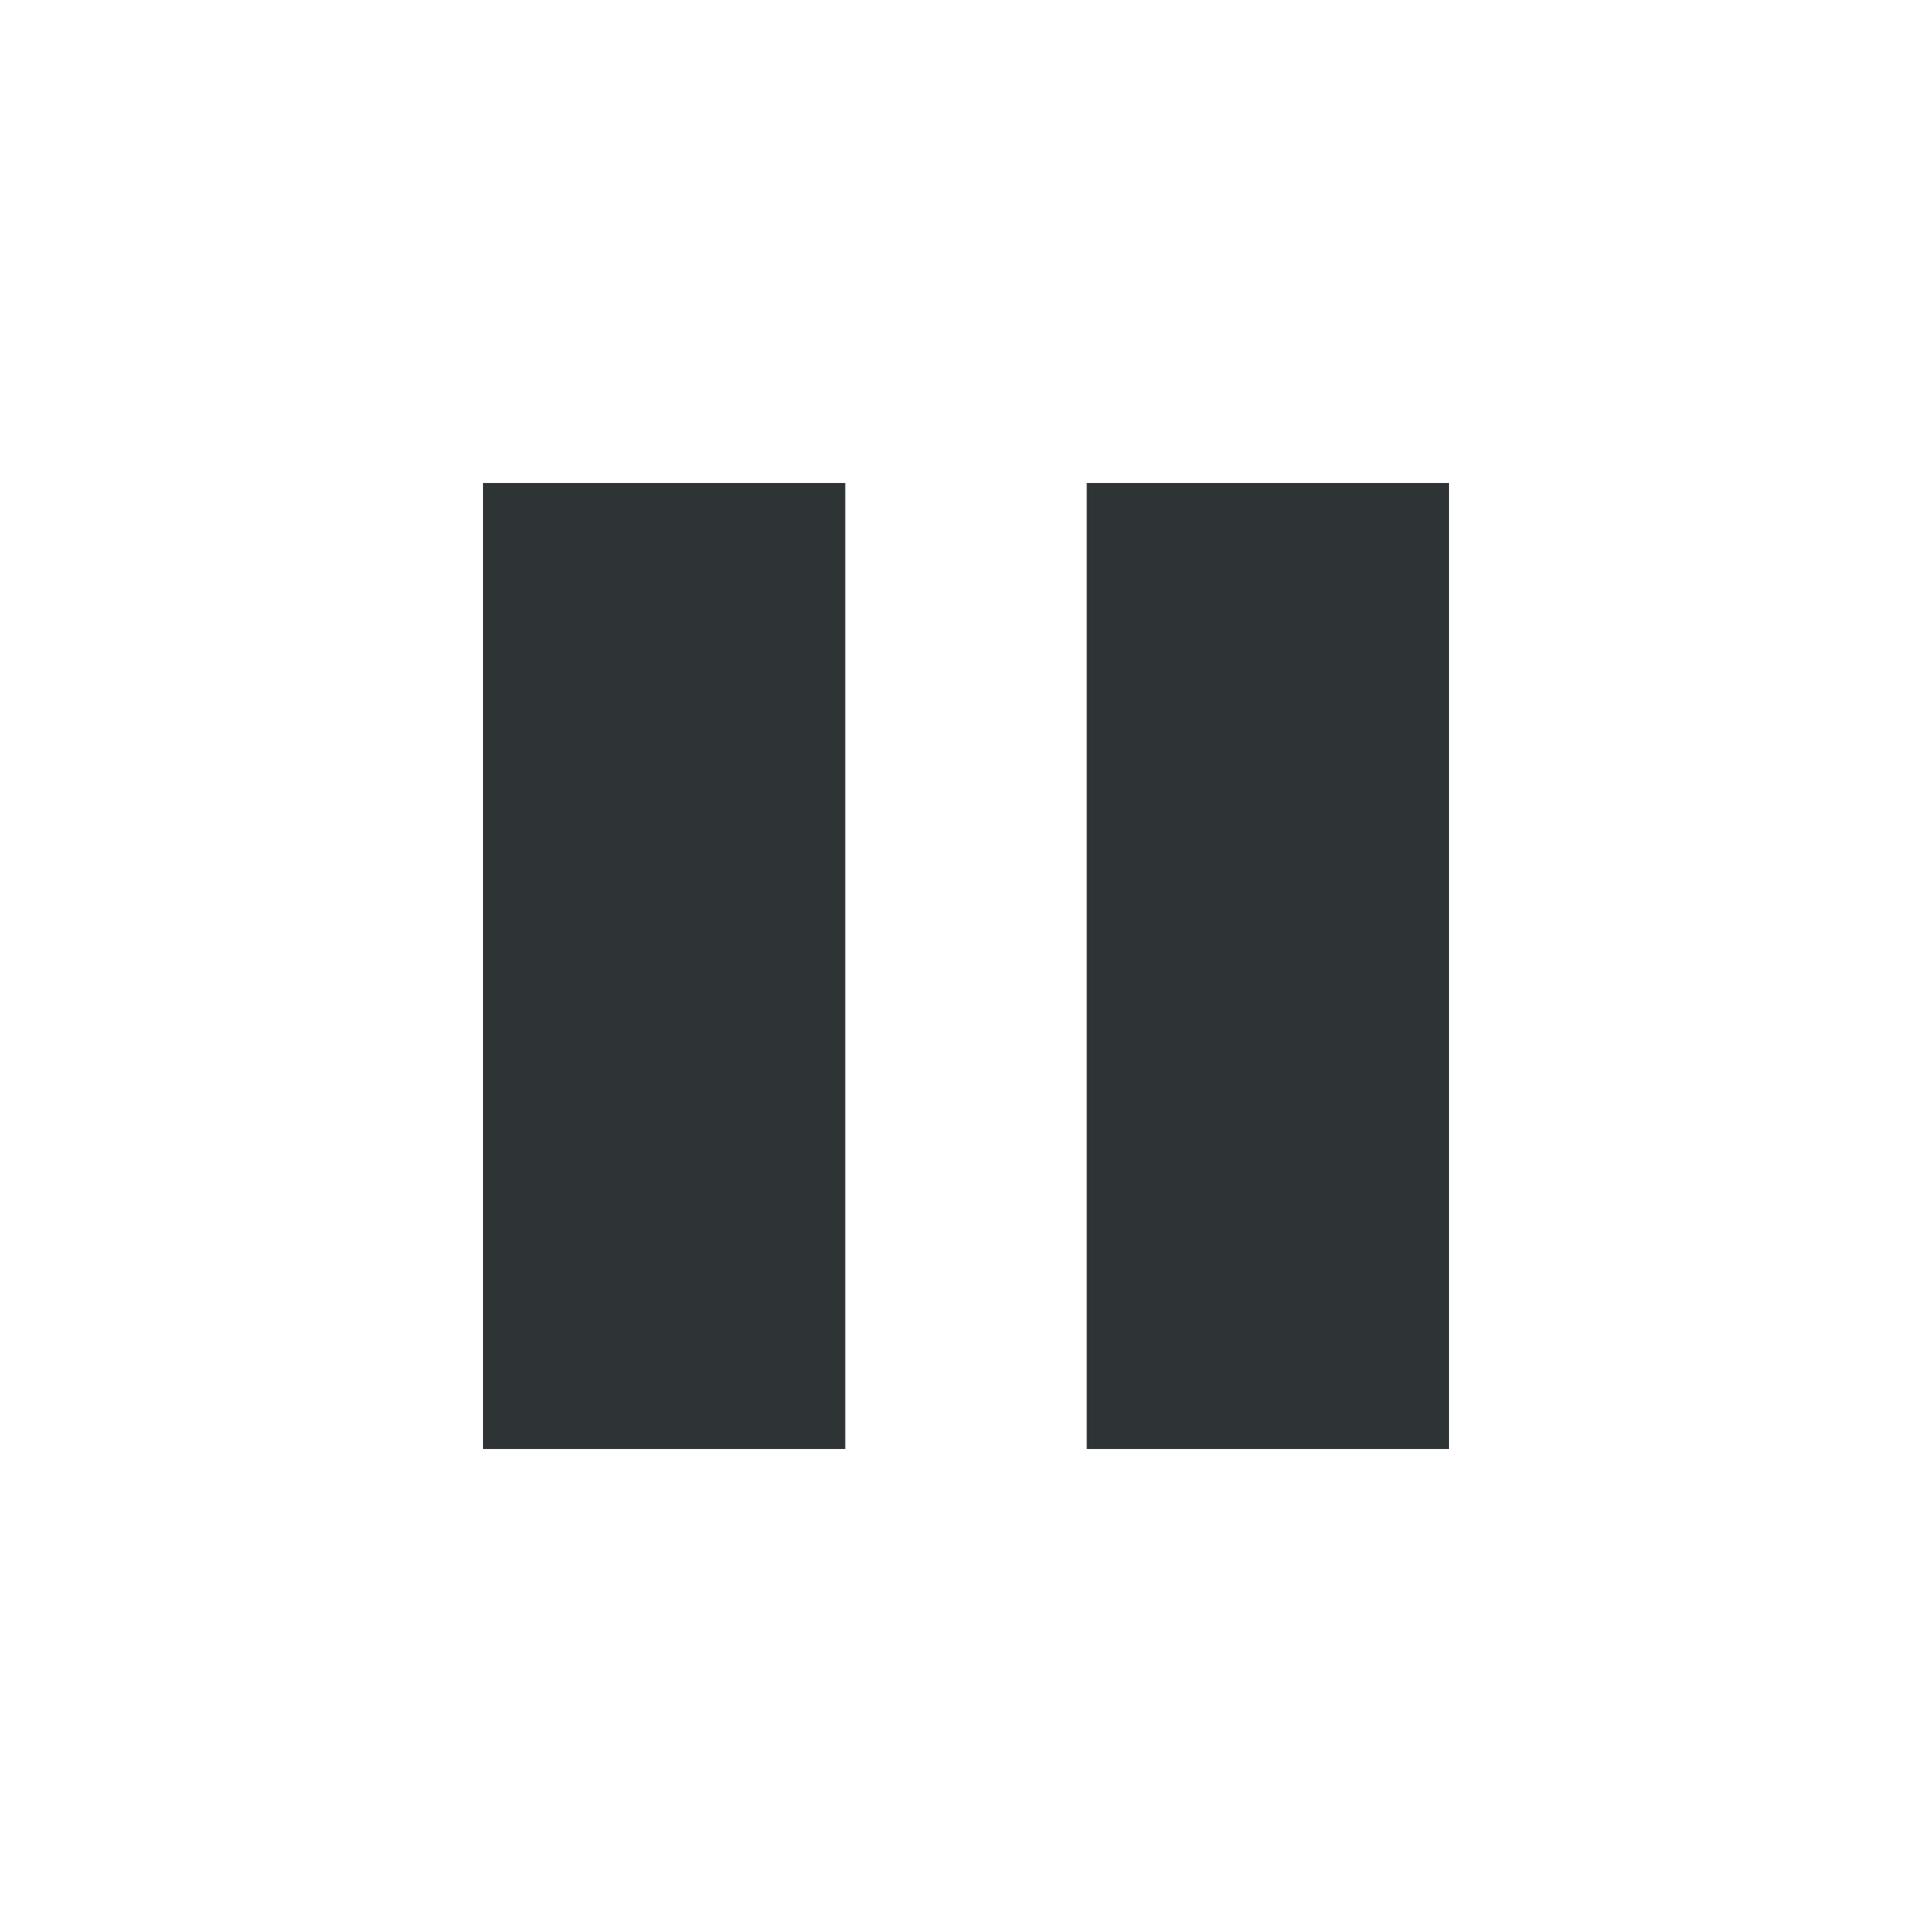
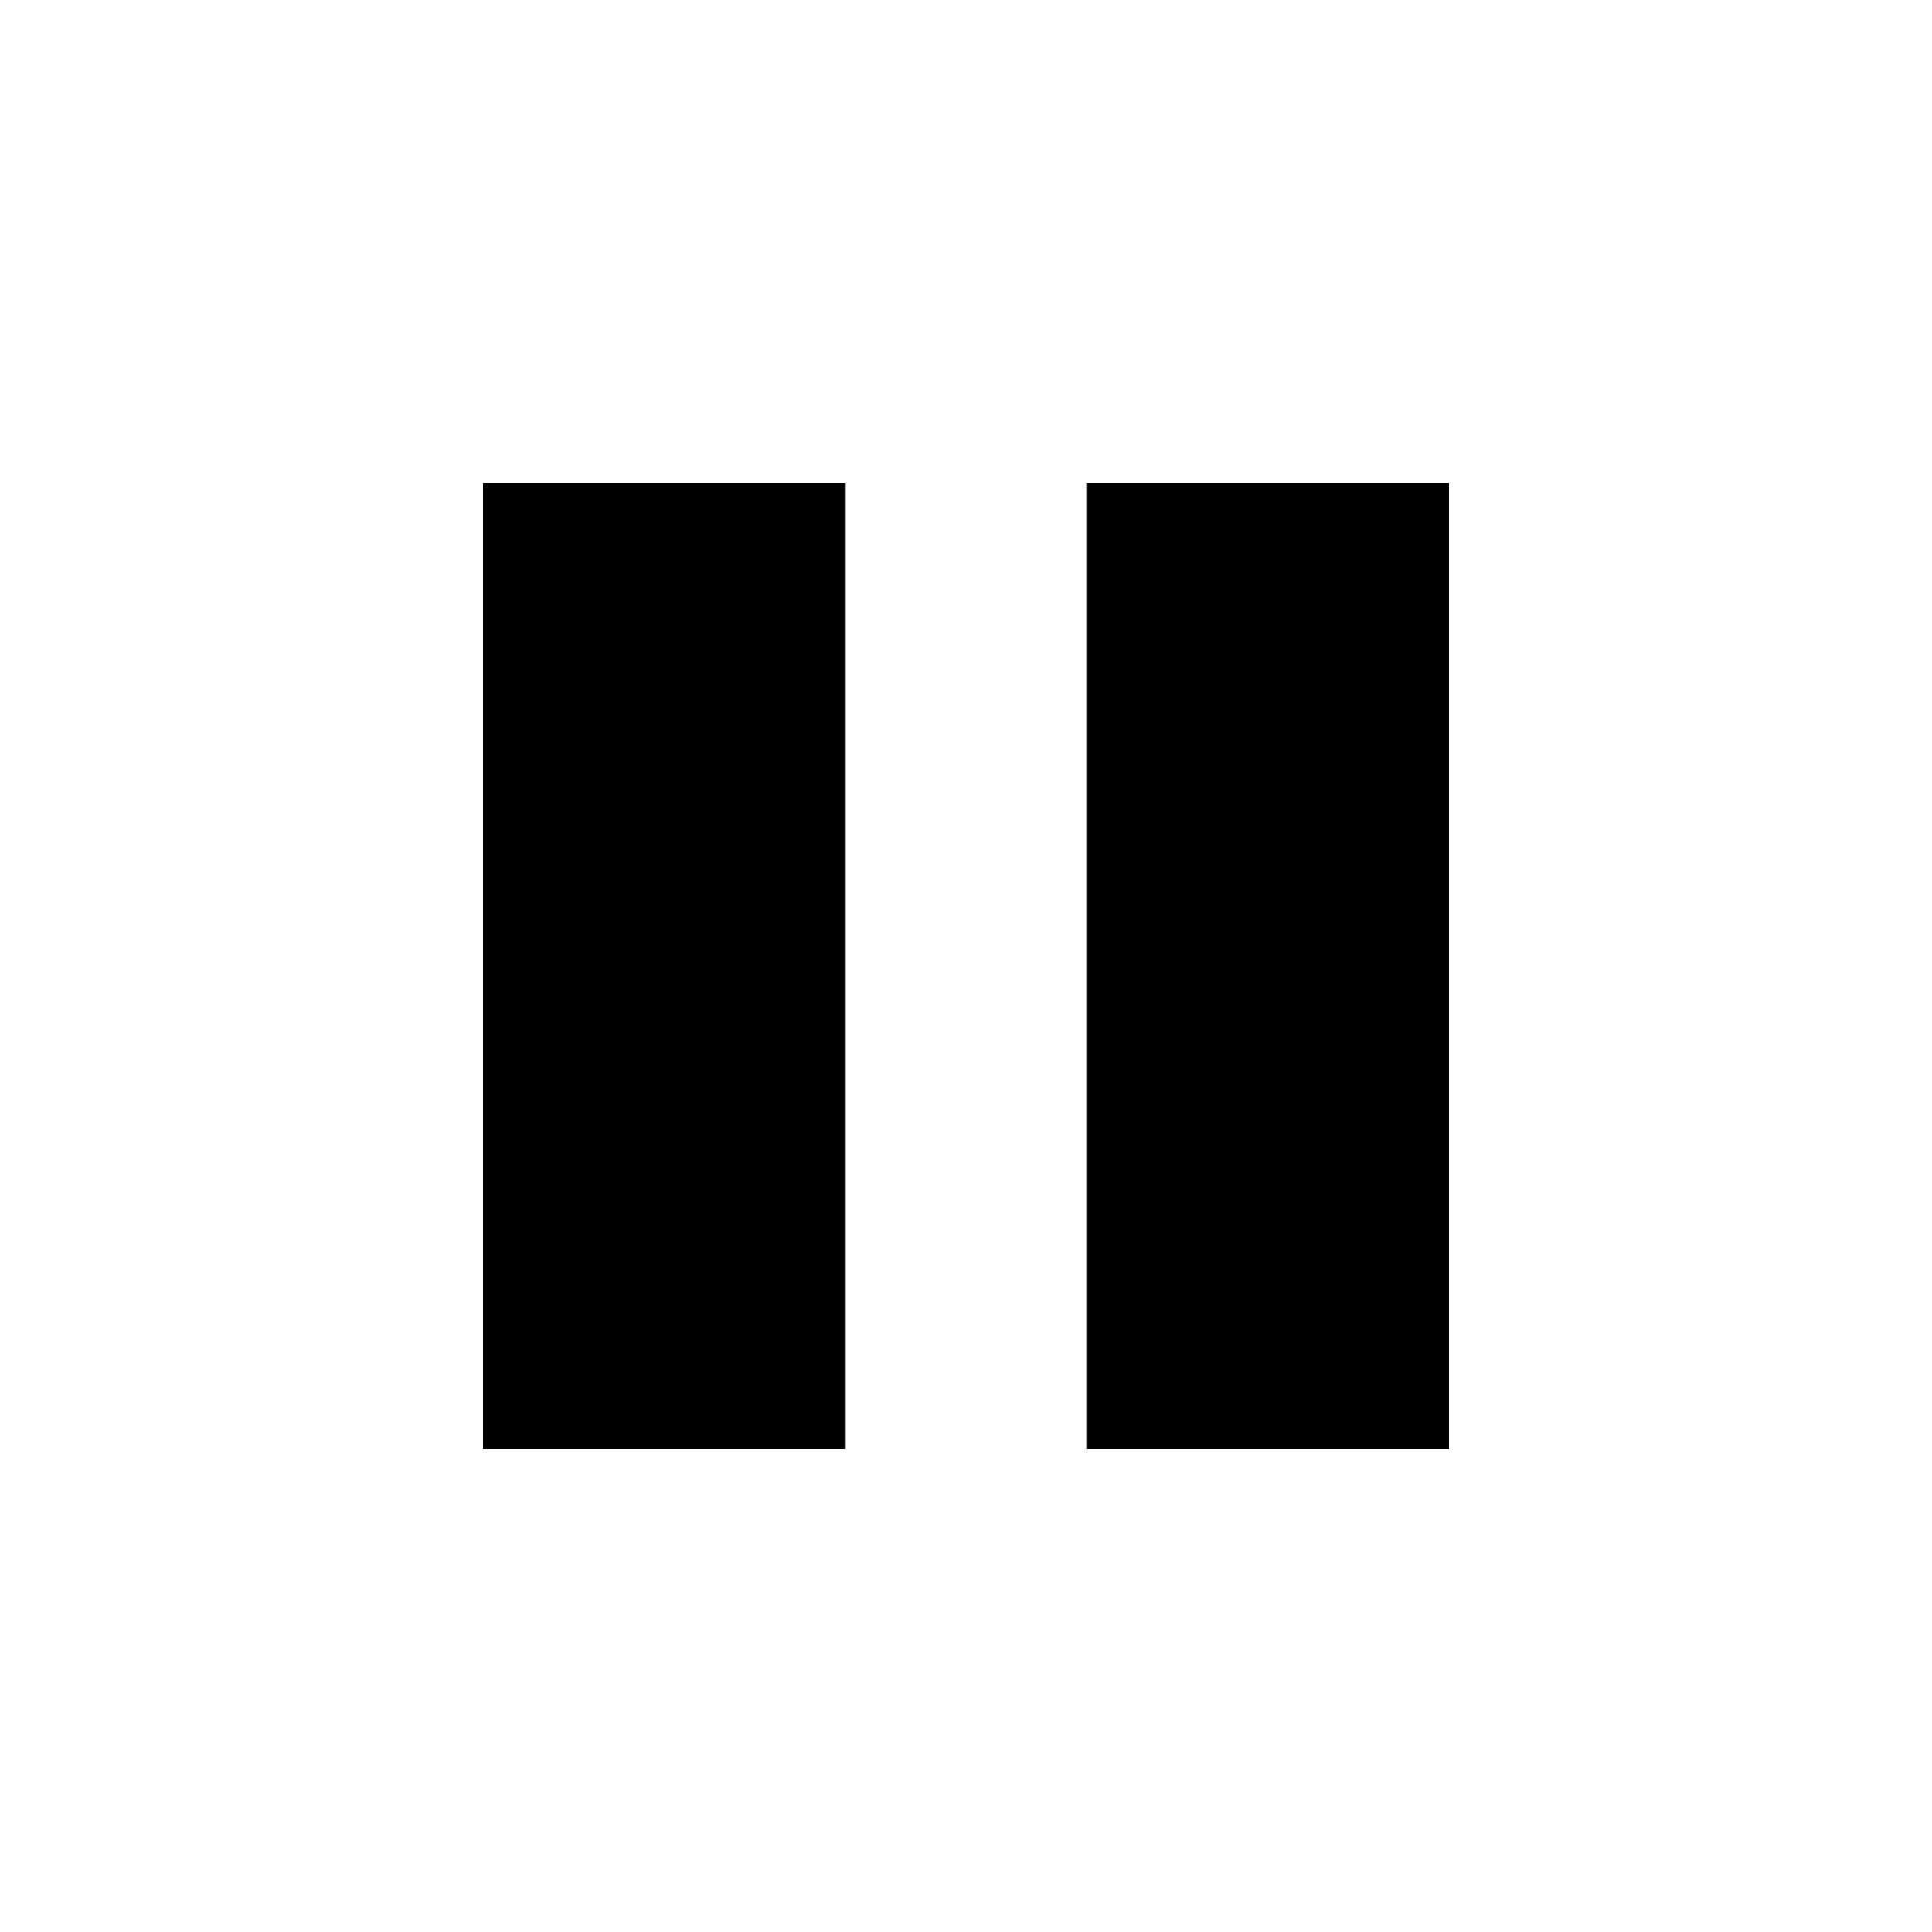
<svg xmlns="http://www.w3.org/2000/svg" height="16" width="16" version="1.1">
-   <g transform="translate(-160 -496)" fill="#2e3436">
-     <g transform="translate(40 9)" fill="#2e3436">
-       <path style="color:#2e3436;text-transform:none;text-indent:0pt" d="m124 491v8h3v-8h-3z" />
-       <path style="color:#2e3436;text-transform:none;text-indent:0pt" d="m129 491v8h3v-8h-3z" />
+   <g transform="translate(-160 -496)" fill="ButtonText">
+     <g transform="translate(40 9)" fill="ButtonText">
+       <path style="color:ButtonText;text-transform:none;text-indent:0pt" d="m124 491v8h3v-8h-3z" />
+       <path style="color:ButtonText;text-transform:none;text-indent:0pt" d="m129 491v8h3v-8h-3z" />
    </g>
  </g>
</svg>
